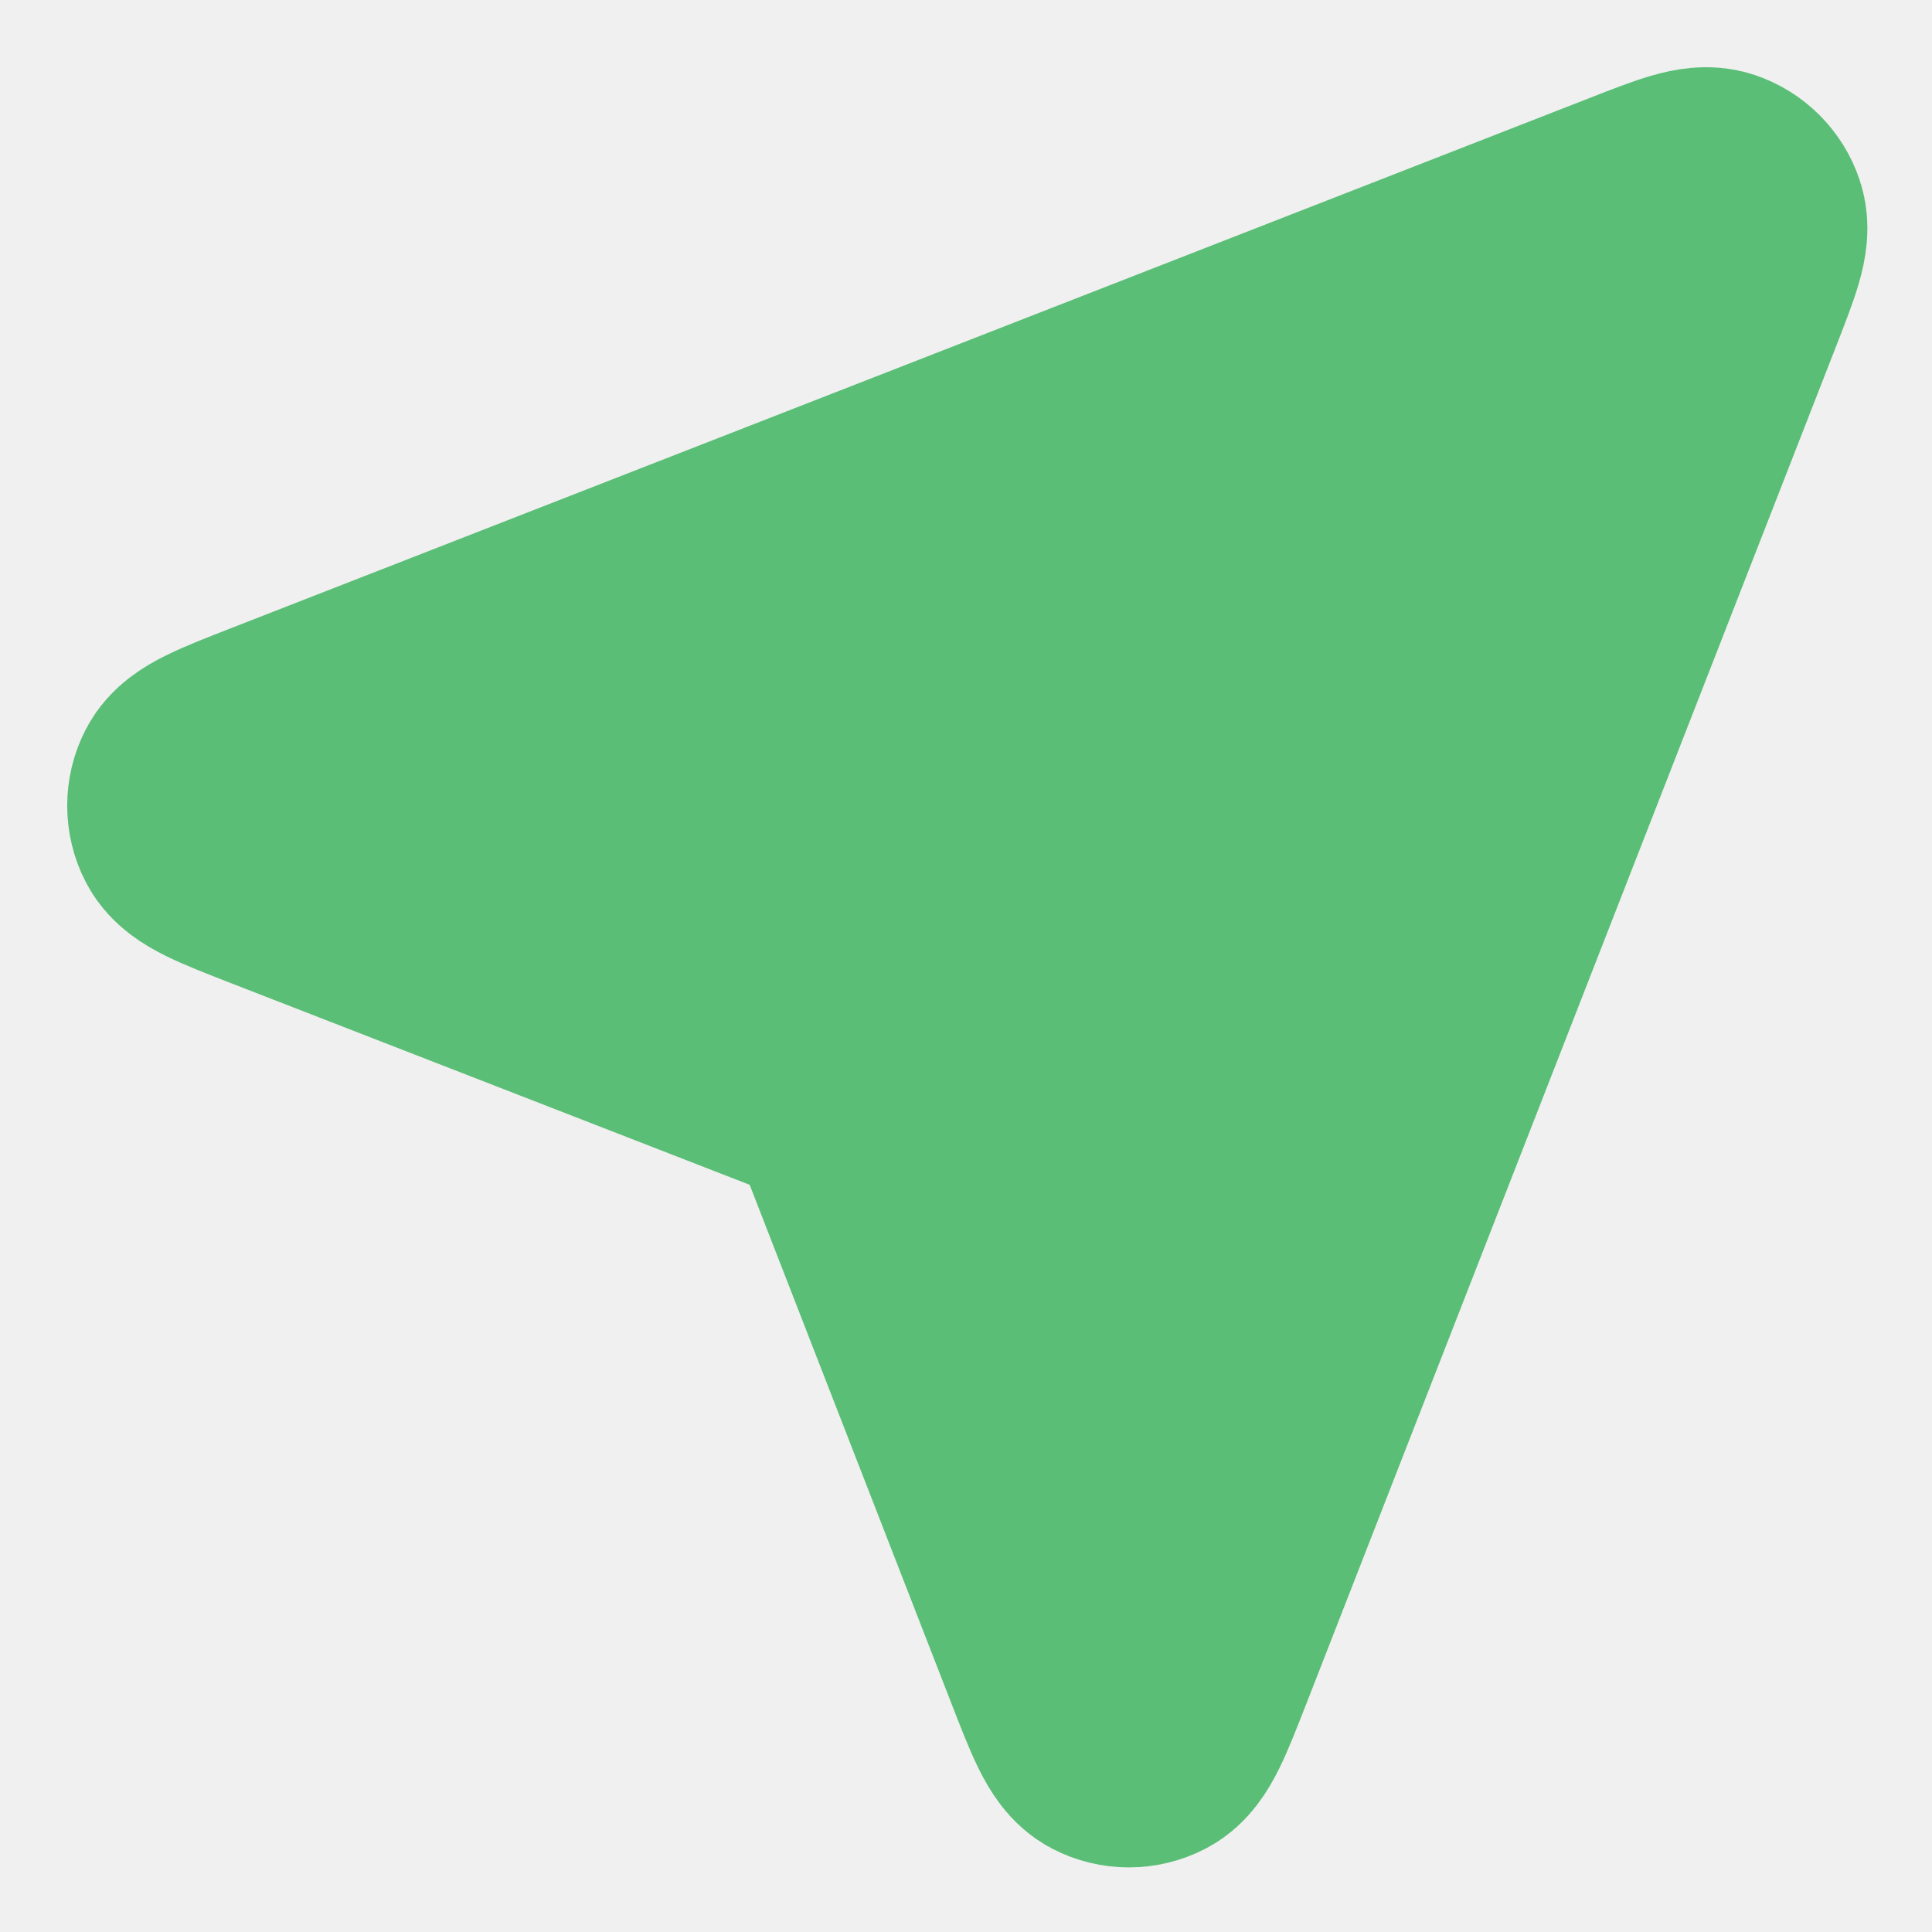
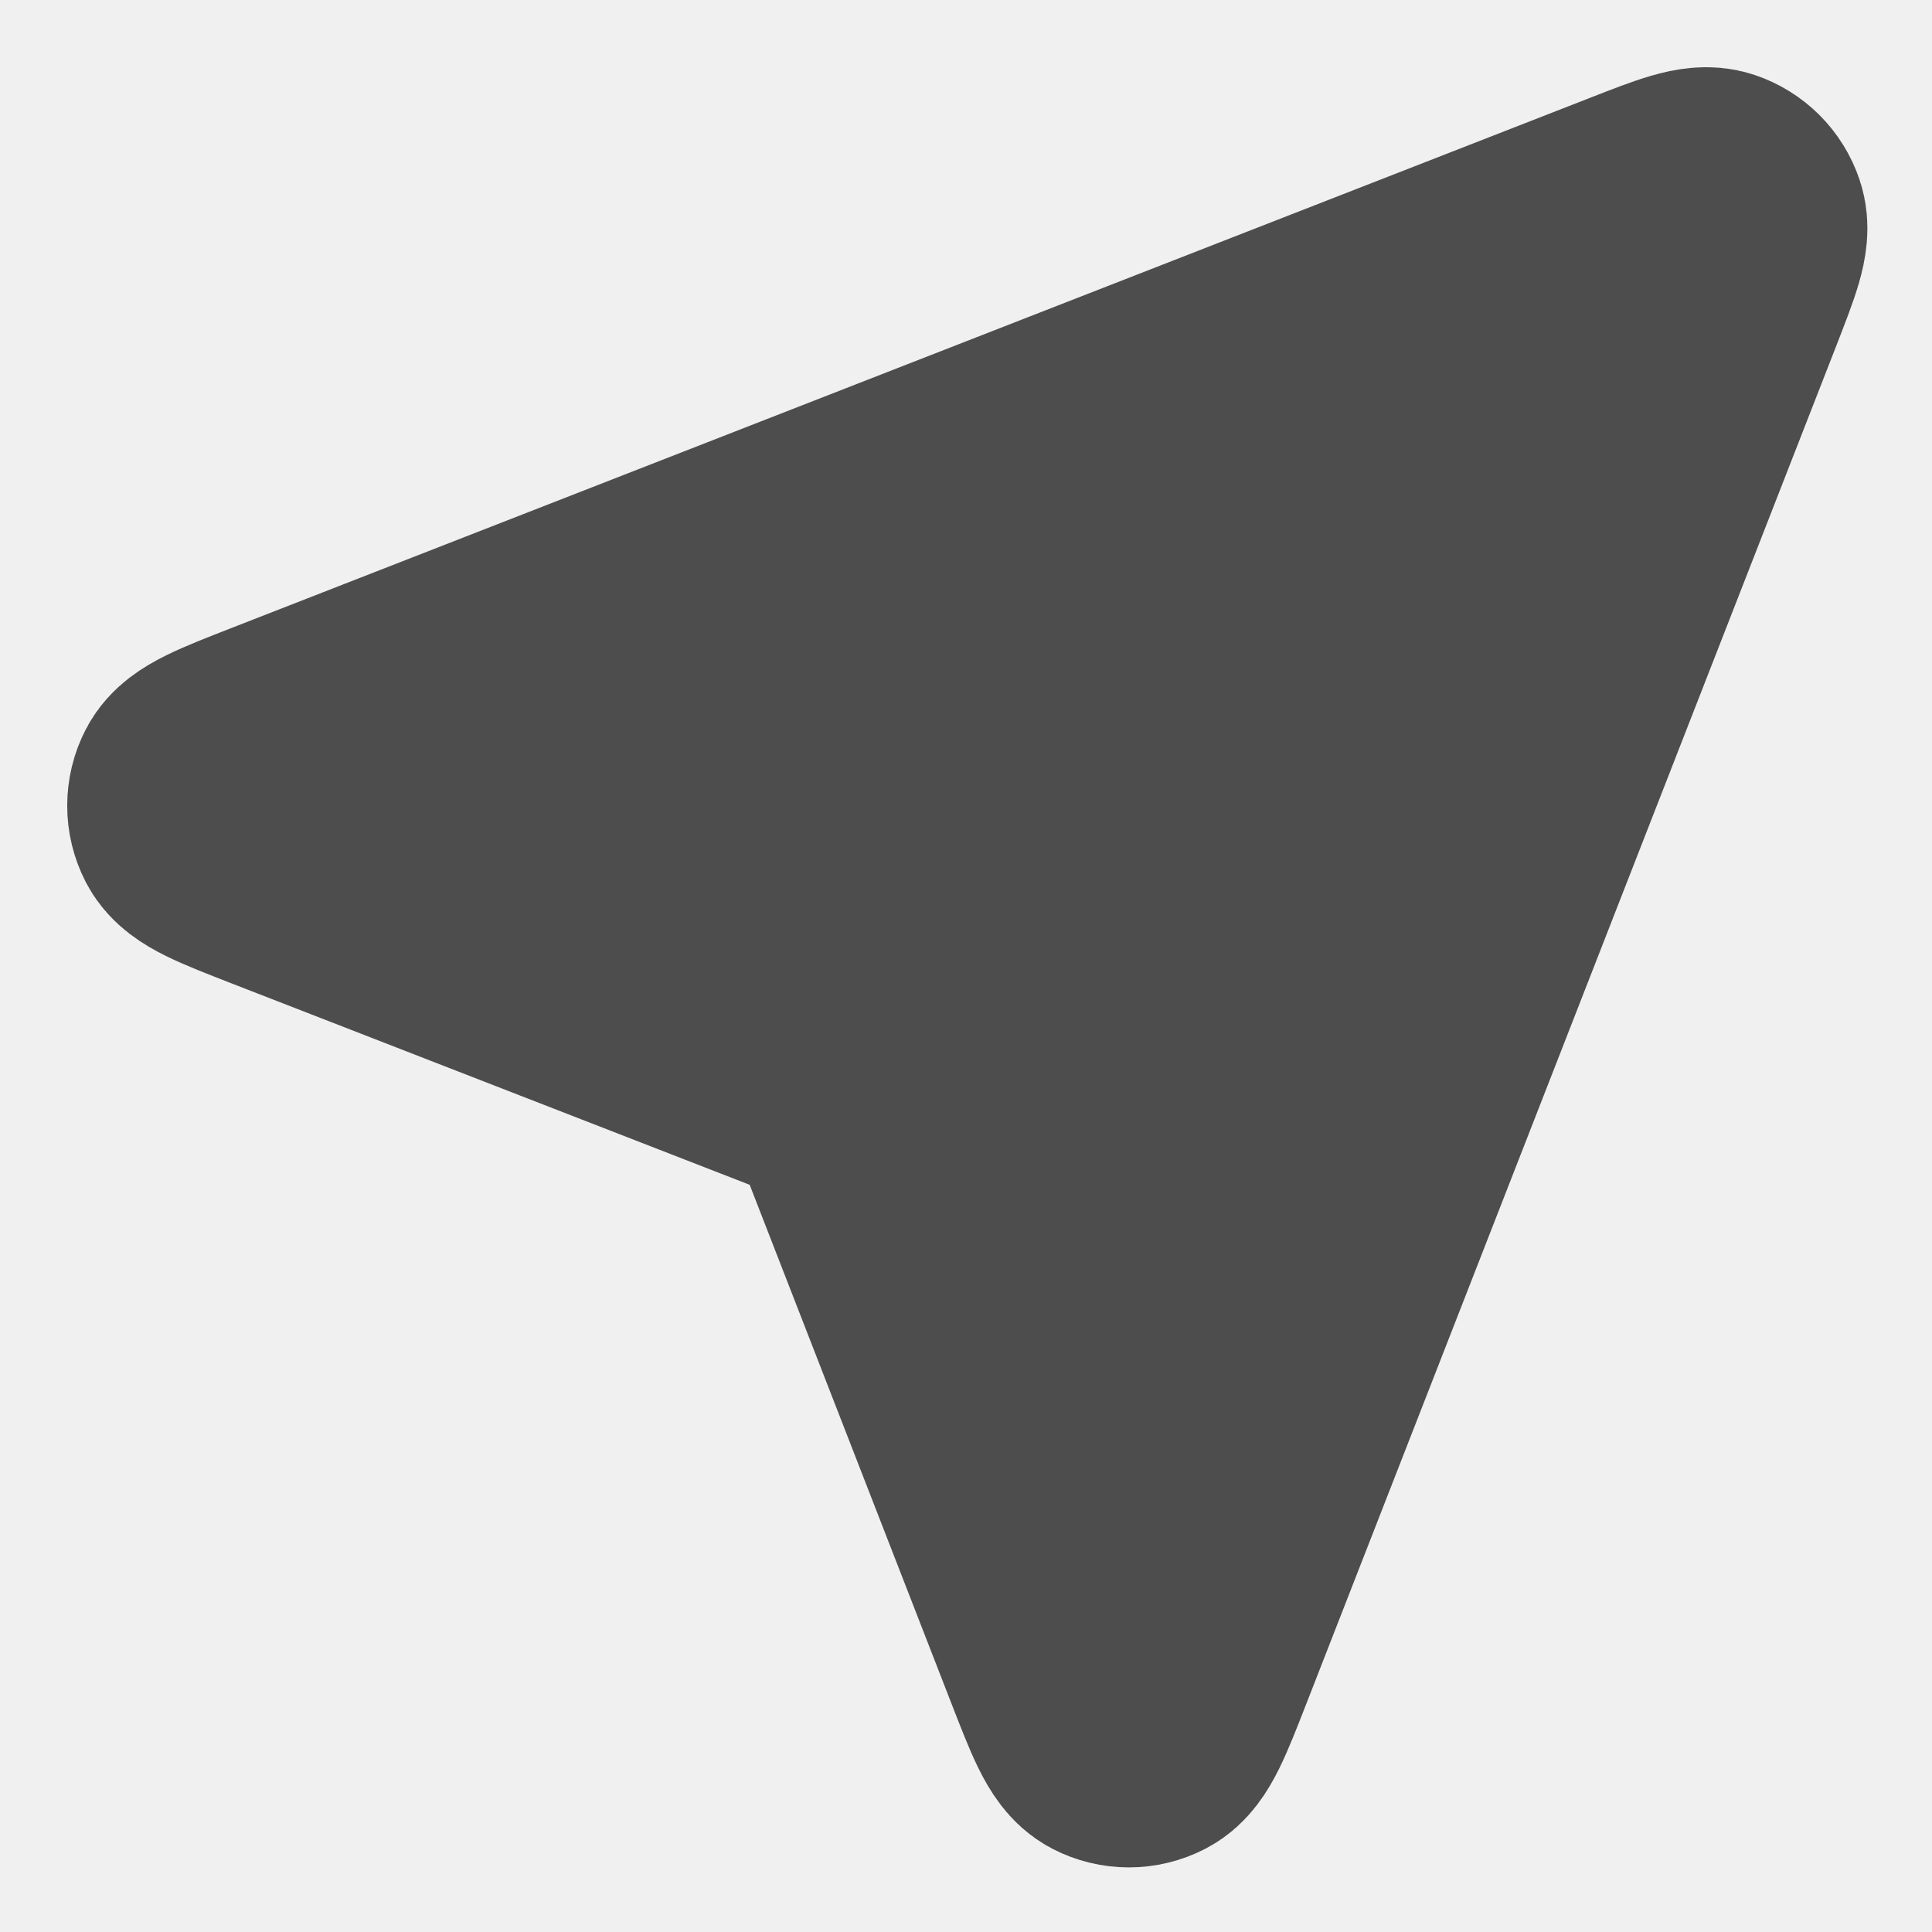
<svg xmlns="http://www.w3.org/2000/svg" width="23" height="23" viewBox="0 0 23 23" fill="none">
  <g id="Location SVG" clip-path="url(#clip0_18_11)">
    <g id="SVGRepo_iconCarrier">
-       <path id="Vector" d="M3.293 10.306C2.723 10.084 2.437 9.973 2.354 9.813C2.282 9.675 2.282 9.509 2.354 9.371C2.437 9.211 2.722 9.1 3.292 8.877L19.477 2.561C19.991 2.36 20.249 2.26 20.413 2.315C20.556 2.363 20.668 2.475 20.716 2.618C20.771 2.782 20.67 3.039 20.47 3.554L14.154 19.738C13.931 20.309 13.82 20.594 13.66 20.677C13.521 20.749 13.356 20.749 13.218 20.677C13.058 20.593 12.947 20.308 12.725 19.737L10.206 13.261C10.161 13.145 10.139 13.087 10.104 13.039C10.073 12.995 10.035 12.957 9.992 12.927C9.943 12.892 9.886 12.869 9.77 12.824L3.293 10.306Z" fill="#5ABE76" stroke="#5ABE76" stroke-width="3" stroke-linecap="round" stroke-linejoin="round" />
+       <path id="Vector" d="M3.293 10.306C2.723 10.084 2.437 9.973 2.354 9.813C2.282 9.675 2.282 9.509 2.354 9.371C2.437 9.211 2.722 9.1 3.292 8.877L19.477 2.561C19.991 2.36 20.249 2.26 20.413 2.315C20.556 2.363 20.668 2.475 20.716 2.618C20.771 2.782 20.67 3.039 20.47 3.554L14.154 19.738C13.931 20.309 13.82 20.594 13.66 20.677C13.521 20.749 13.356 20.749 13.218 20.677C13.058 20.593 12.947 20.308 12.725 19.737L10.206 13.261C10.161 13.145 10.139 13.087 10.104 13.039C10.073 12.995 10.035 12.957 9.992 12.927C9.943 12.892 9.886 12.869 9.77 12.824L3.293 10.306Z" fill="#4D4D4D" stroke="#4D4D4D" stroke-width="3" stroke-linecap="round" stroke-linejoin="round" />
    </g>
  </g>
  <defs>
    <clipPath id="clip0_18_11">
      <rect width="23" height="23" fill="white" />
    </clipPath>
  </defs>
</svg>
